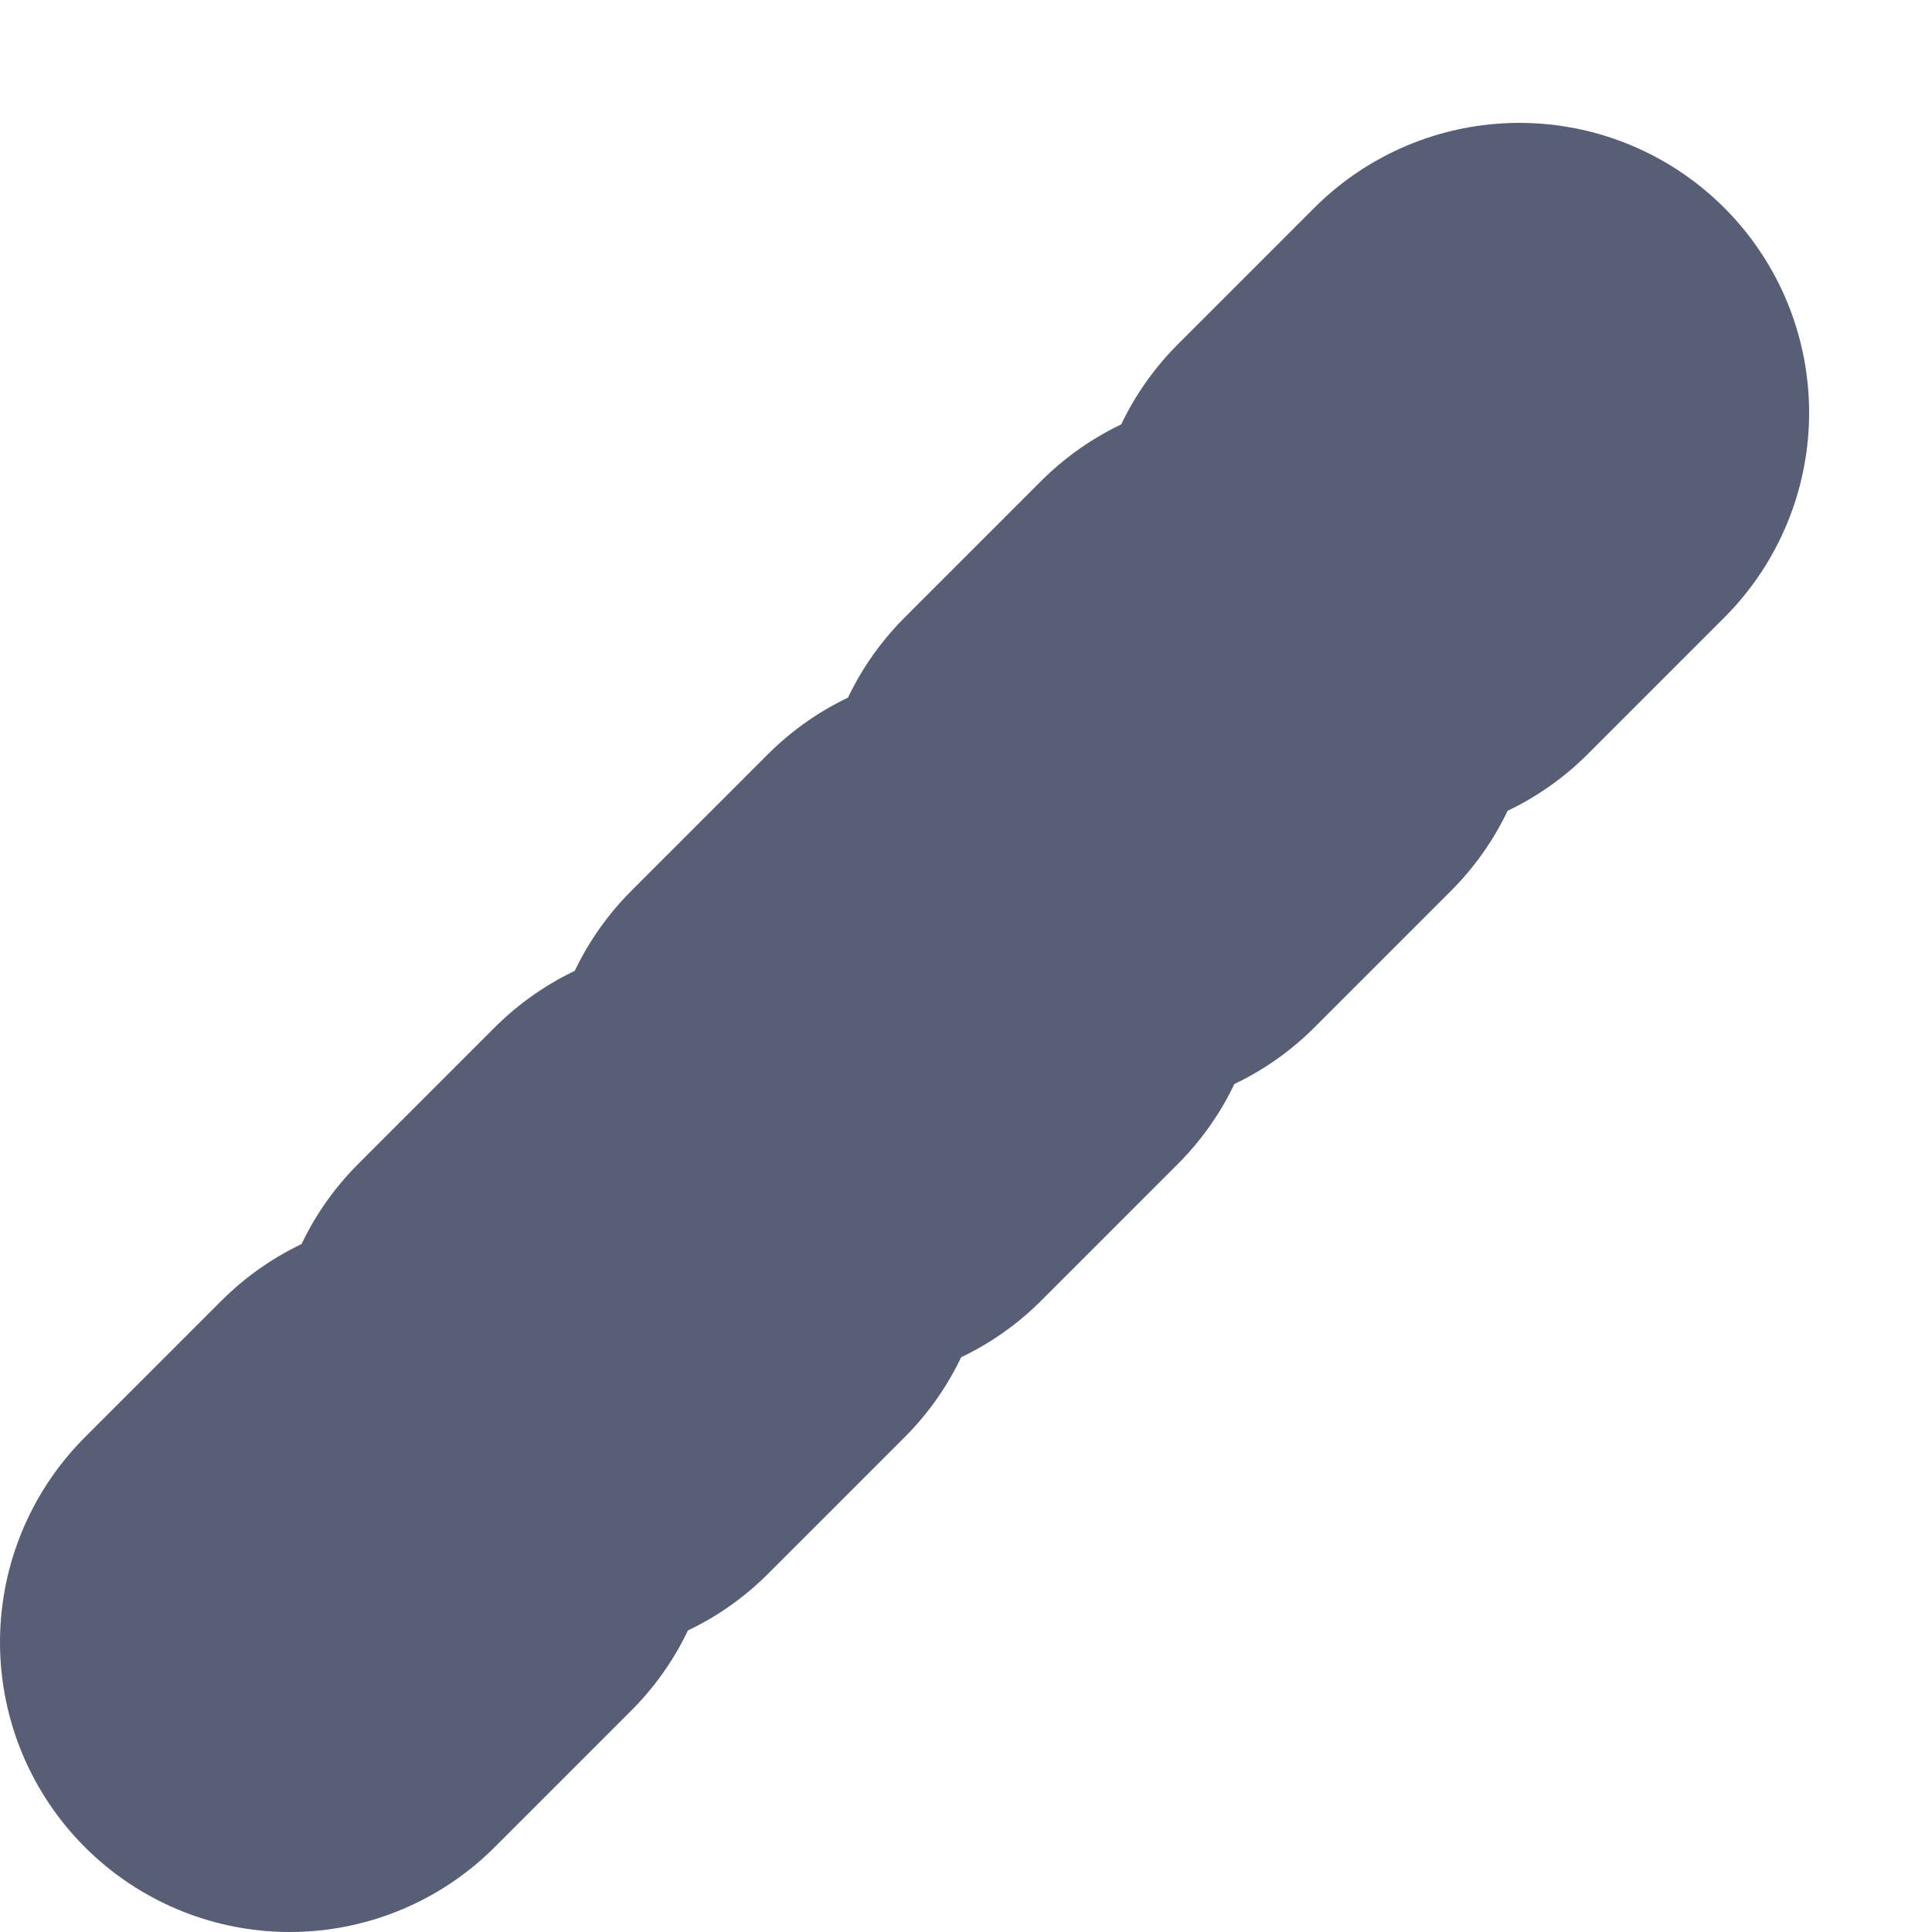
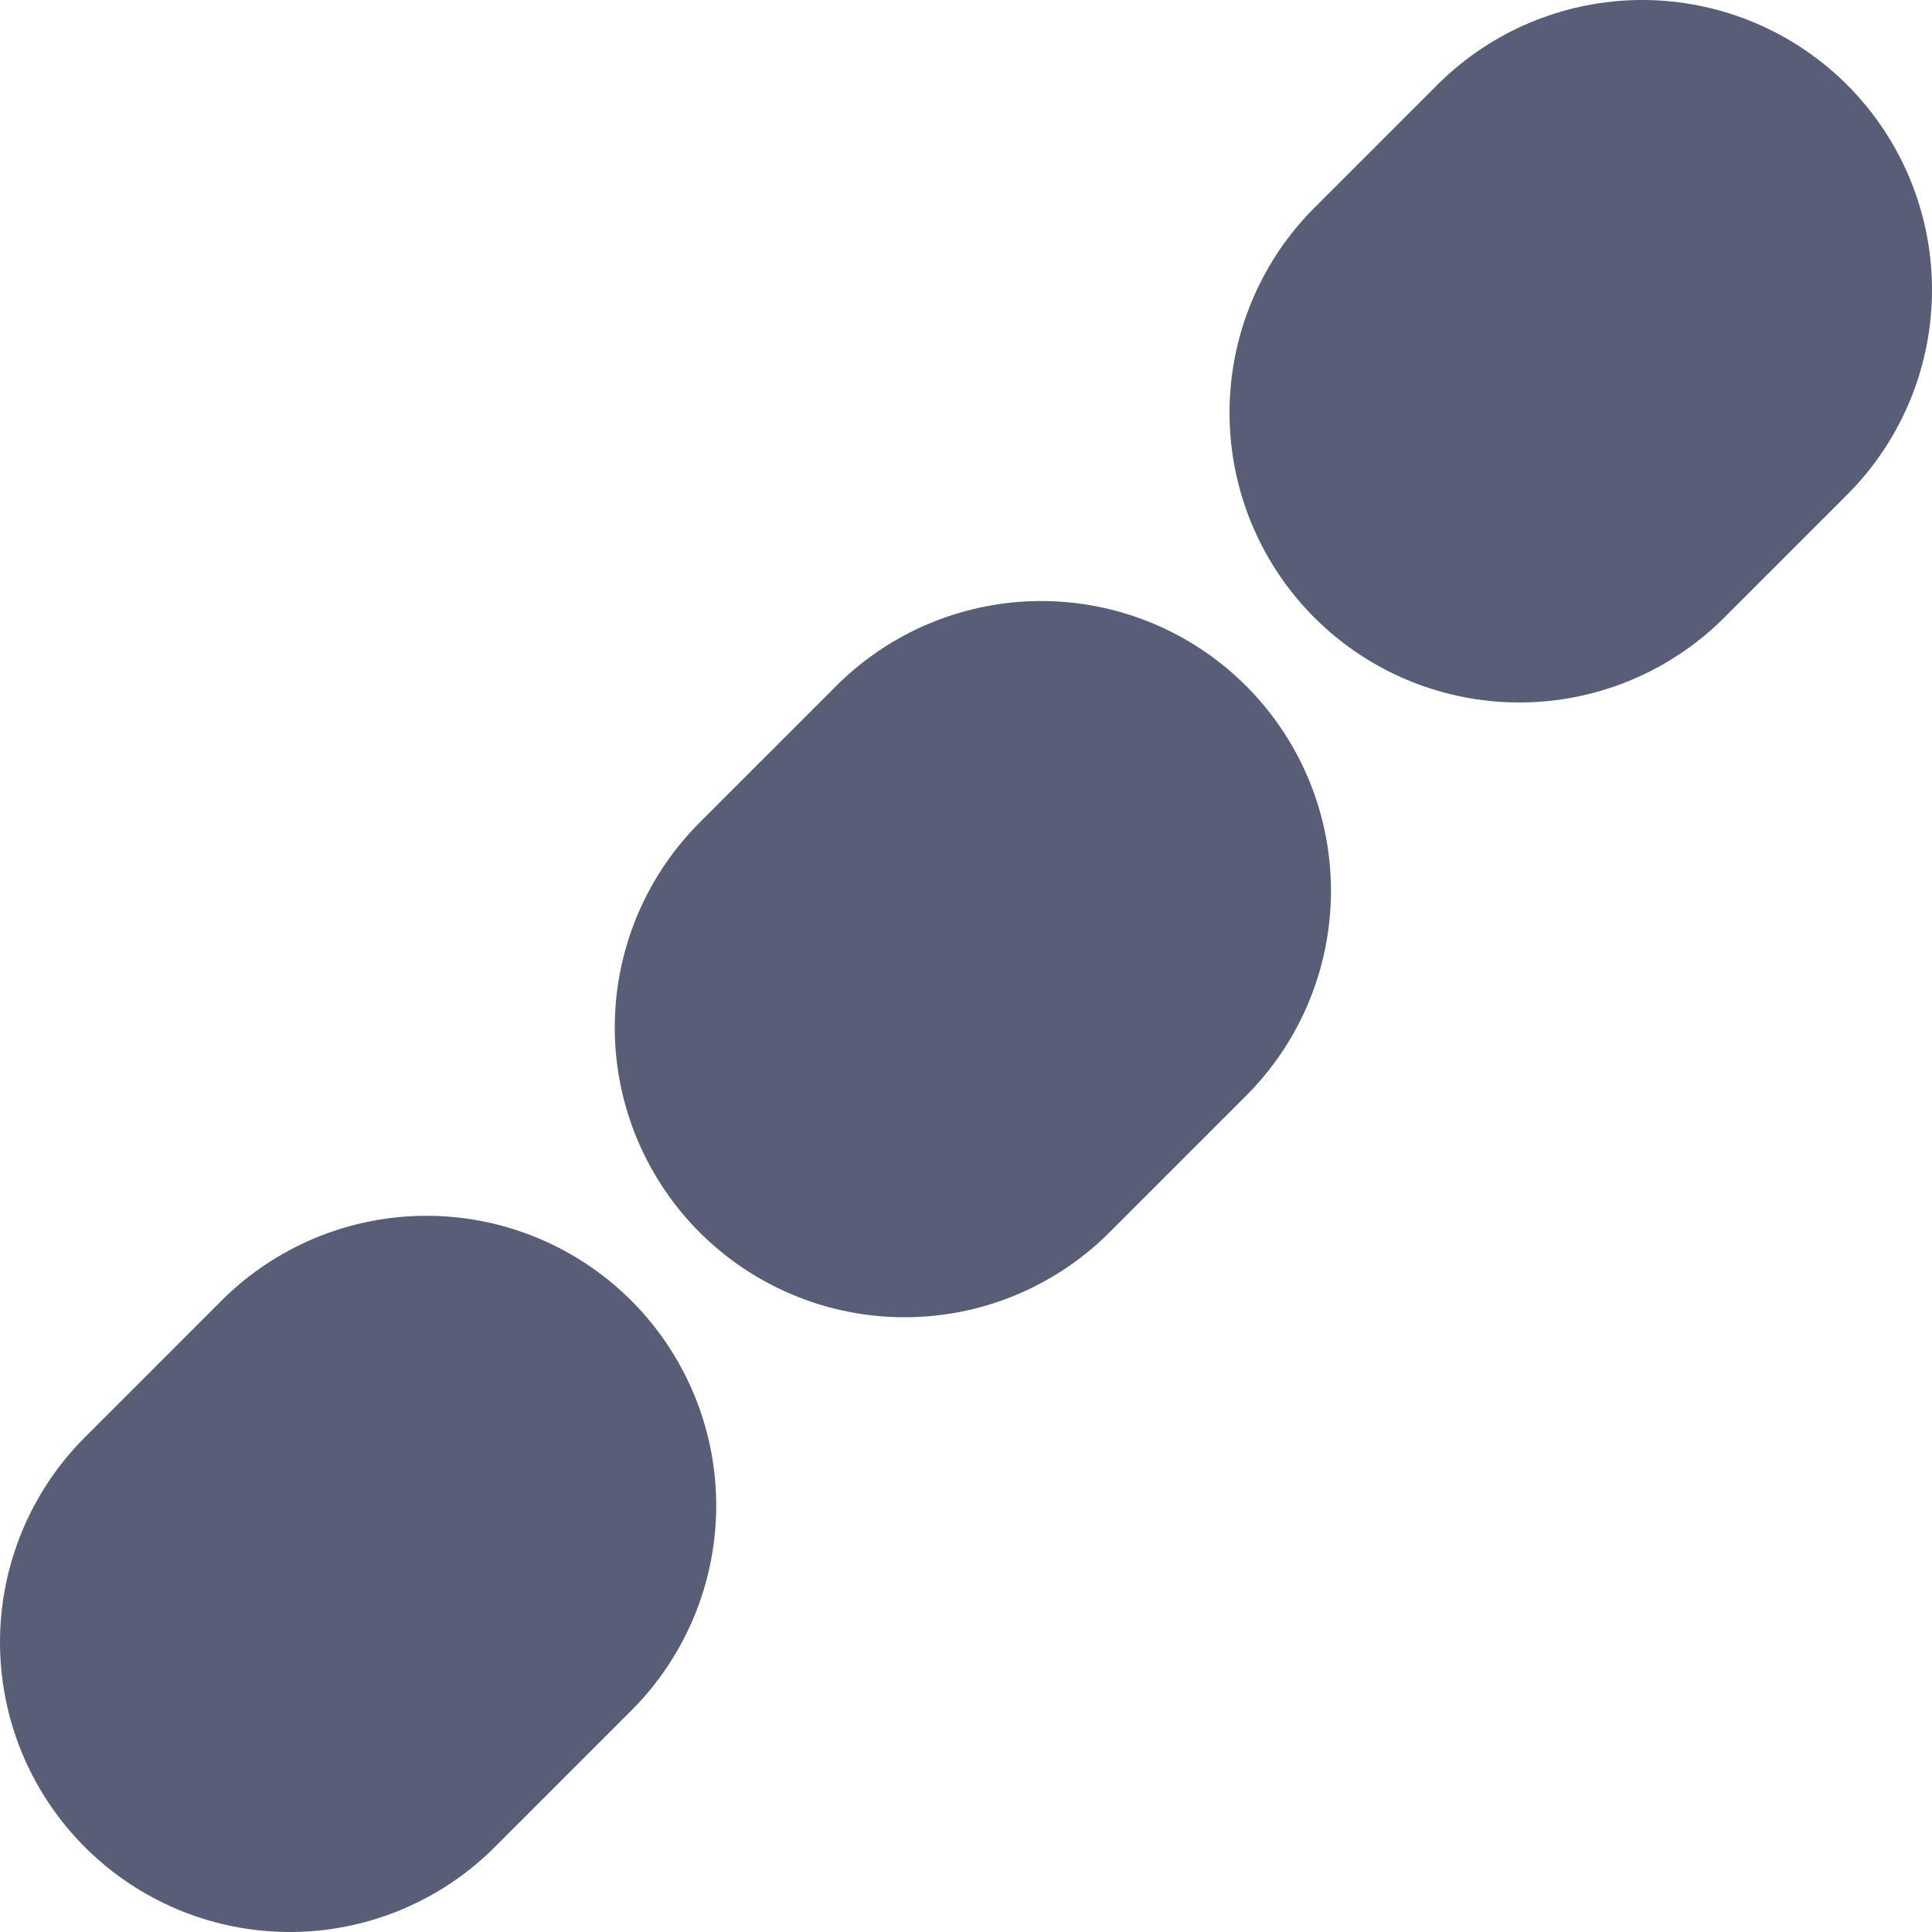
<svg xmlns="http://www.w3.org/2000/svg" width="20px" height="20px" viewBox="0,0,20,20" version="1.1">
-   <g stroke-linecap="round" stroke="#575E75" stroke-width="6" stroke-dasharray="2">
+   <g stroke-linecap="round" stroke="#575E75" stroke-width="6" stroke-dasharray="2 7">
    <path d="M3,17 L17,3" />
  </g>
</svg>
